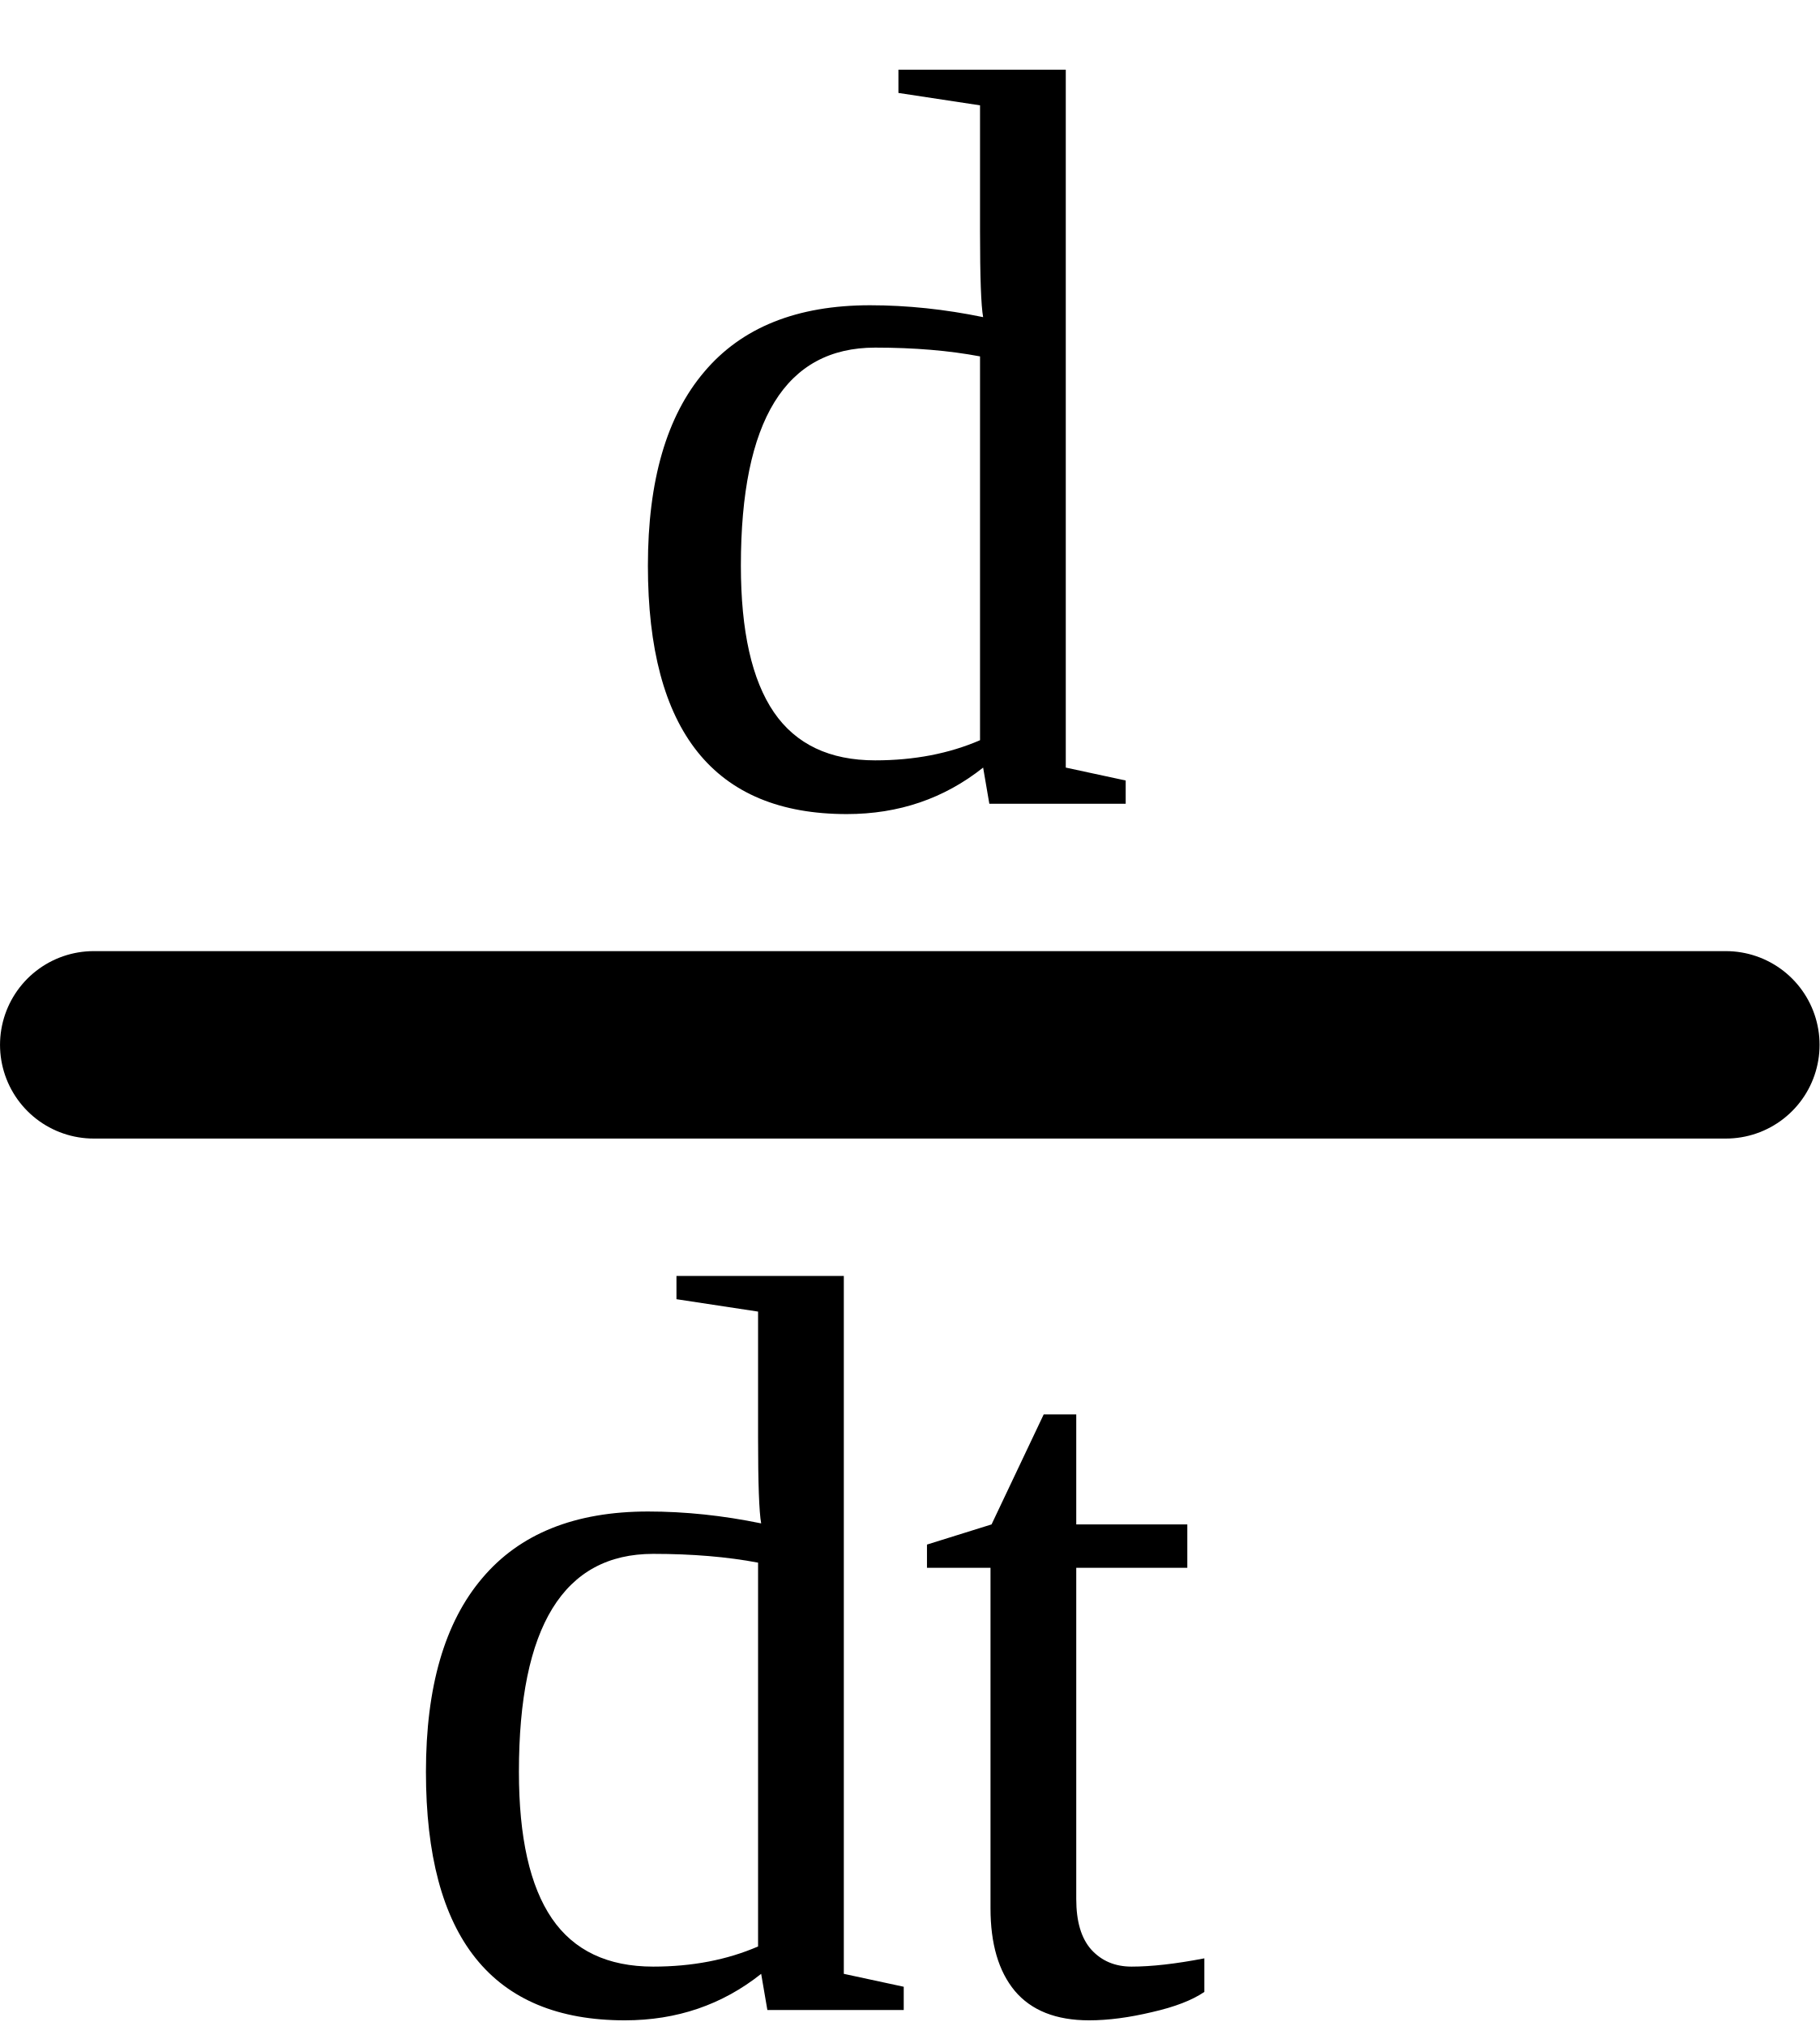
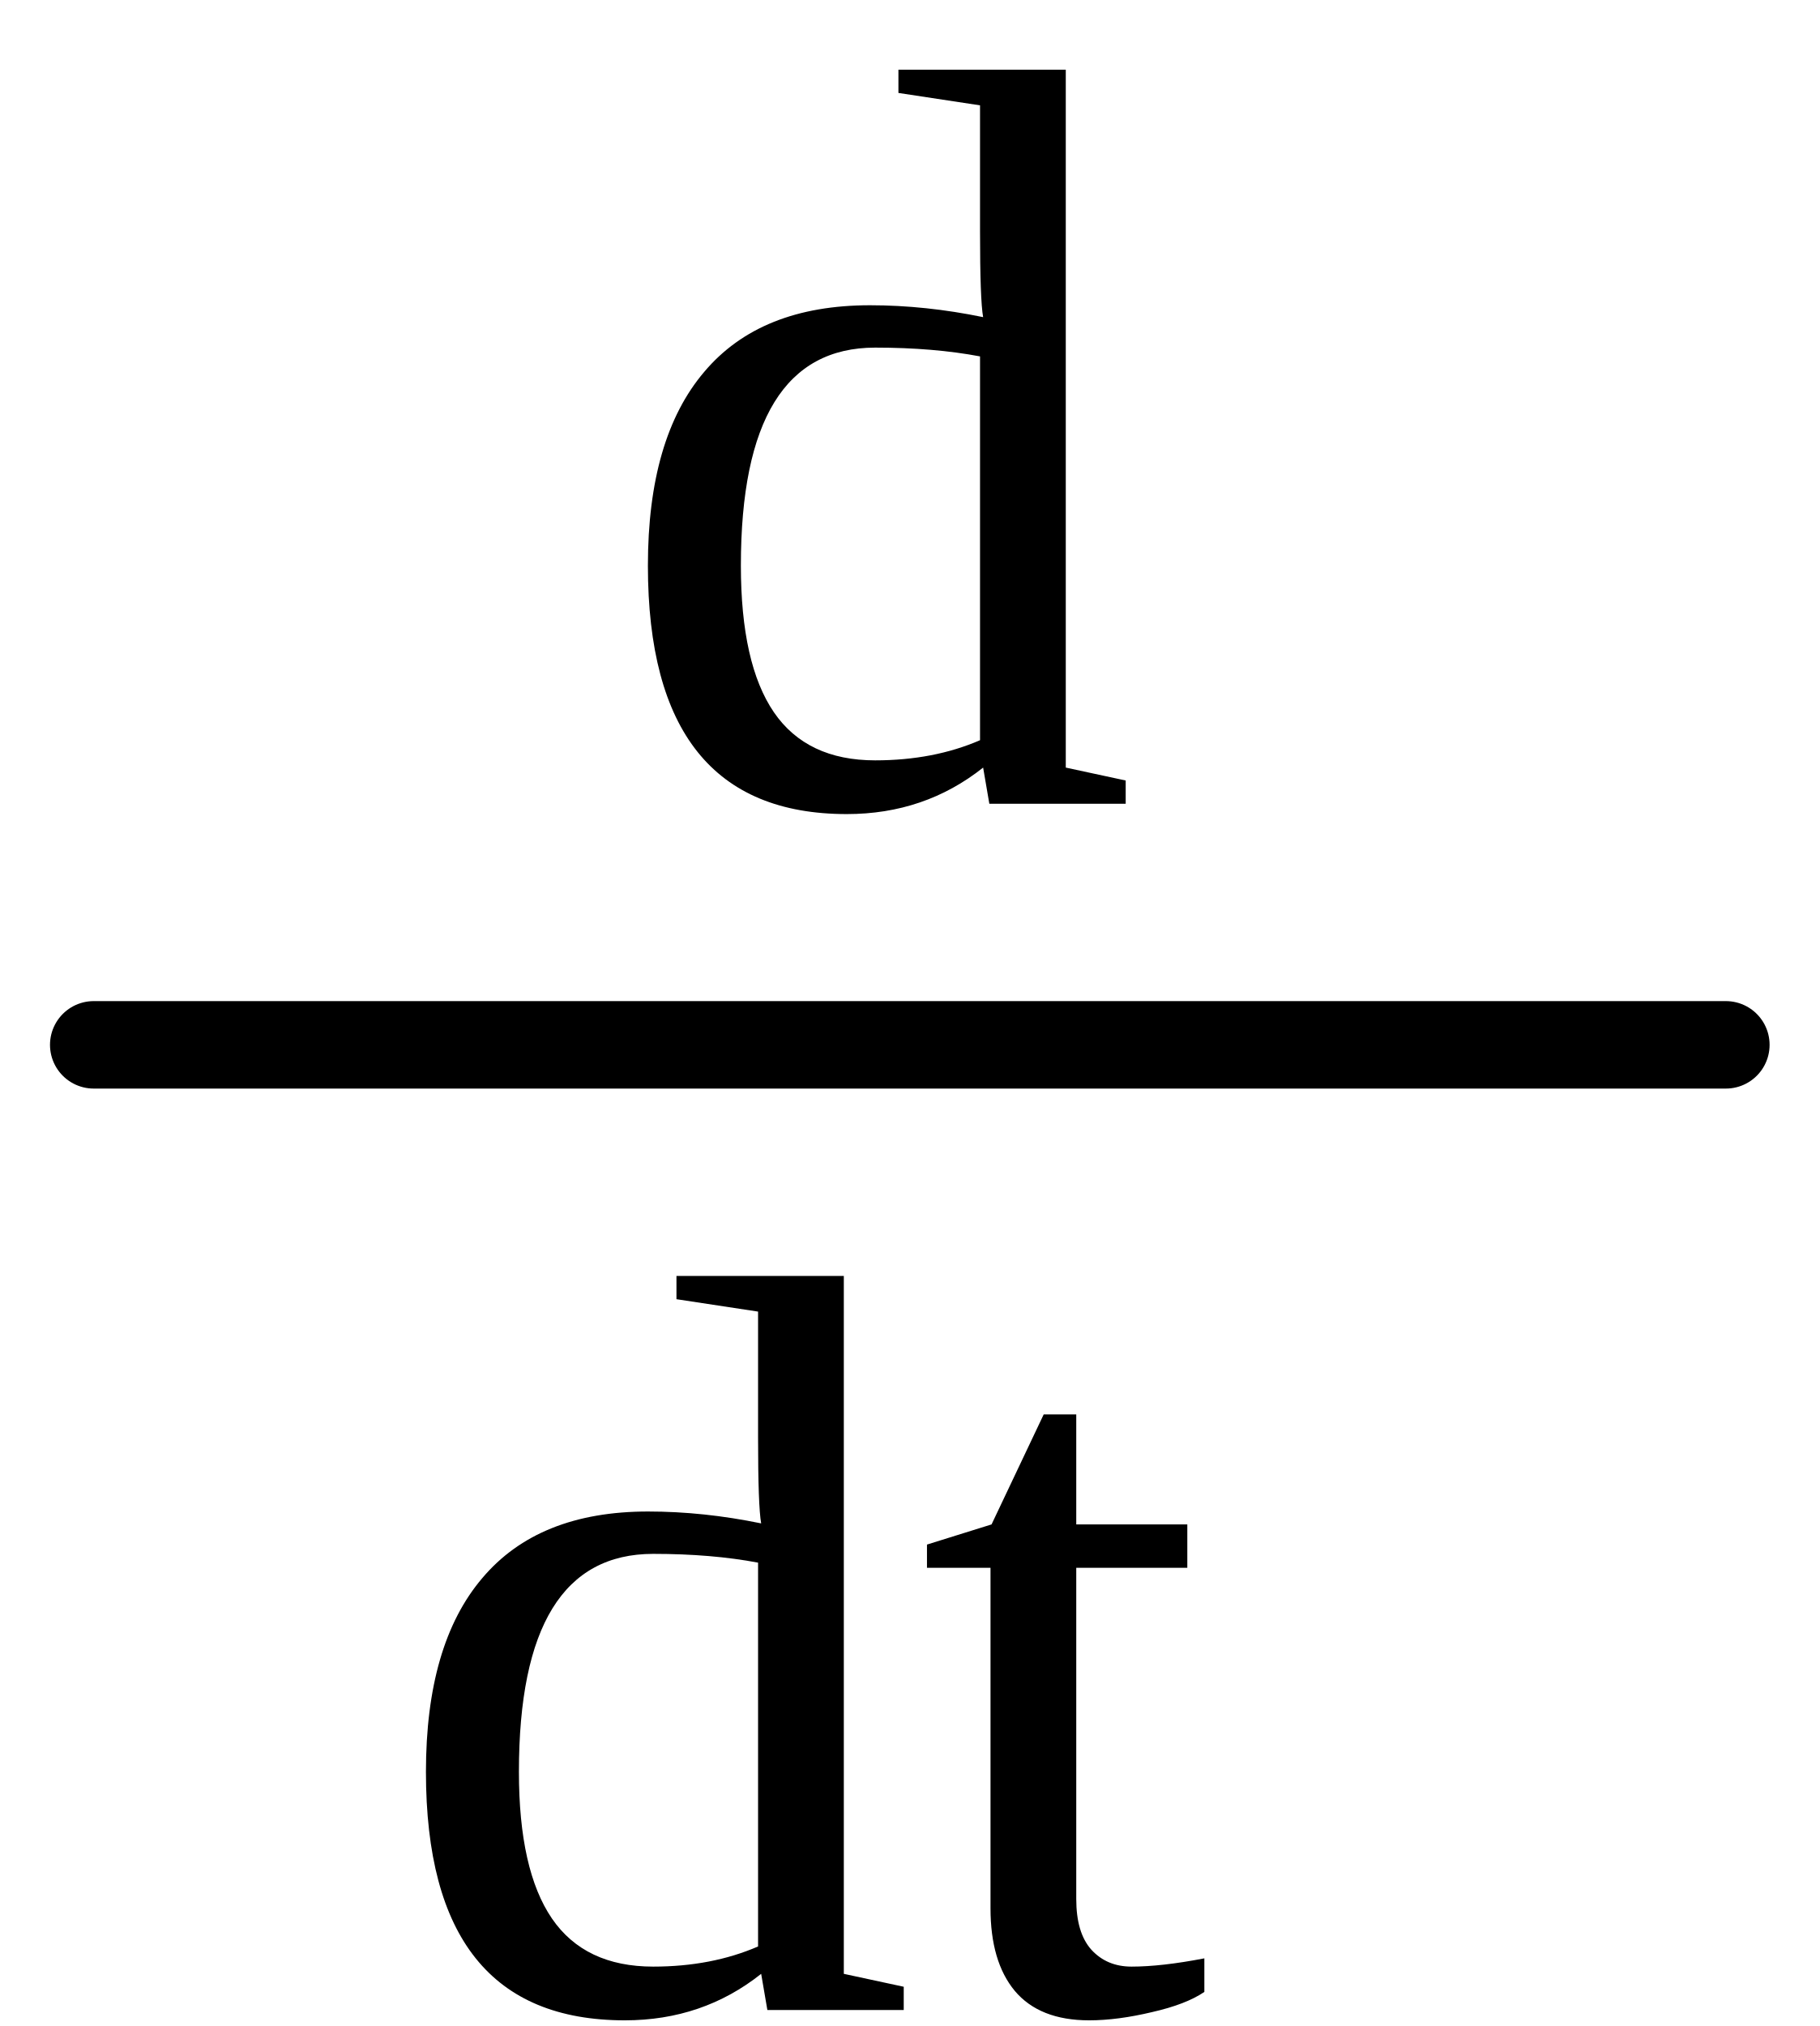
<svg xmlns="http://www.w3.org/2000/svg" width="14.563mm" height="16.214mm" viewBox="0 0 14.563 16.214" version="1.1" id="svg1">
  <defs id="defs1">
    <rect x="40.297" y="73.334" width="114.358" height="96.569" id="rect4" />
    <rect x="307.858" y="78.417" width="193.137" height="190.233" id="rect2" />
  </defs>
  <g id="layer1" transform="translate(-0.690815,-2.396174)">
    <text xml:space="preserve" transform="matrix(0.2645833,0,0,0.2645833,-75.88292,-19.64311)" id="text1" style="font-size:32px;text-align:start;writing-mode:lr-tb;direction:ltr;white-space:pre;shape-inside:url(#rect2);display:inline;fill:#000000;fill-opacity:1;stroke:none;stroke-width:18.898;stroke-linecap:round;stroke-linejoin:round;paint-order:fill markers stroke">
-       <tspan x="307.857" y="107.611" id="tspan1">d</tspan>
+       <tspan x="307.857" y="107.611" id="tspan3">d</tspan>
    </text>
    <text xml:space="preserve" transform="matrix(0.2645833,0,0,0.2645833,-6.867885,-8.64489)" id="text3" style="font-size:32px;text-align:start;writing-mode:lr-tb;direction:ltr;white-space:pre;shape-inside:url(#rect4);display:inline;fill:#000000;fill-opacity:1;stroke:none;stroke-width:18.898;stroke-linecap:round;stroke-linejoin:round;paint-order:fill markers stroke">
-       <tspan x="40.297" y="102.529" id="tspan2">dt</tspan>
+       <tspan x="40.297" y="102.529" id="tspan4">dt</tspan>
    </text>
-     <path style="fill:#000000;fill-opacity:1;stroke:#000000;stroke-width:1.5;stroke-linecap:round;stroke-linejoin:round;stroke-dasharray:none;stroke-opacity:1;paint-order:fill markers stroke" d="M 1.441,10.758 H 14.504" id="path5" />
+     <path style="fill:#000000;fill-opacity:1;stroke:#000000;stroke-width:0.7;stroke-linecap:round;stroke-linejoin:round;stroke-dasharray:none;stroke-opacity:1;paint-order:fill markers stroke" d="M 1.441,10.758 H 14.504" id="path5" />
  </g>
</svg>
